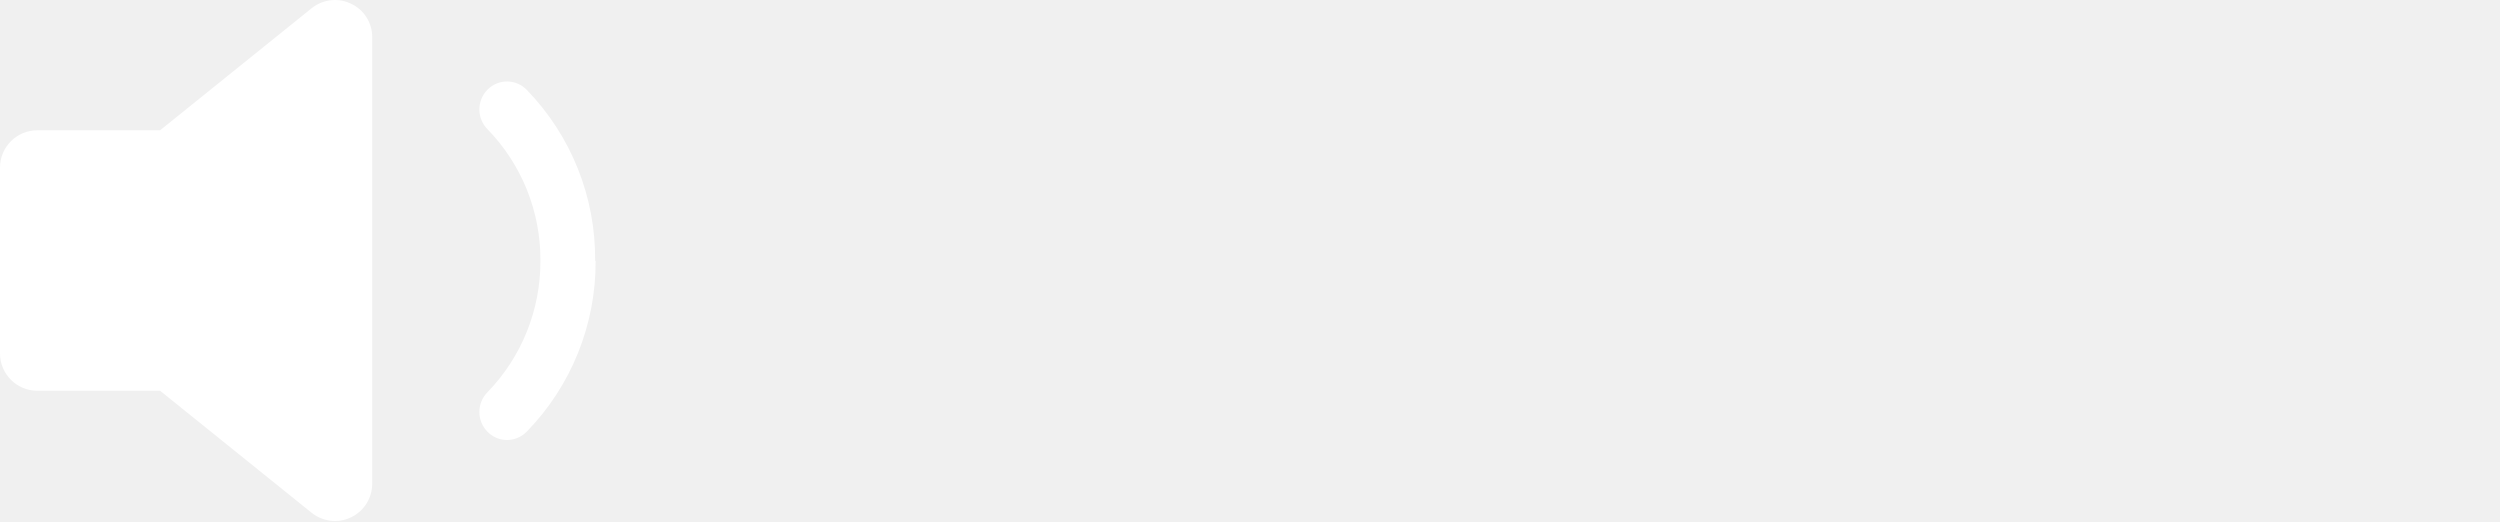
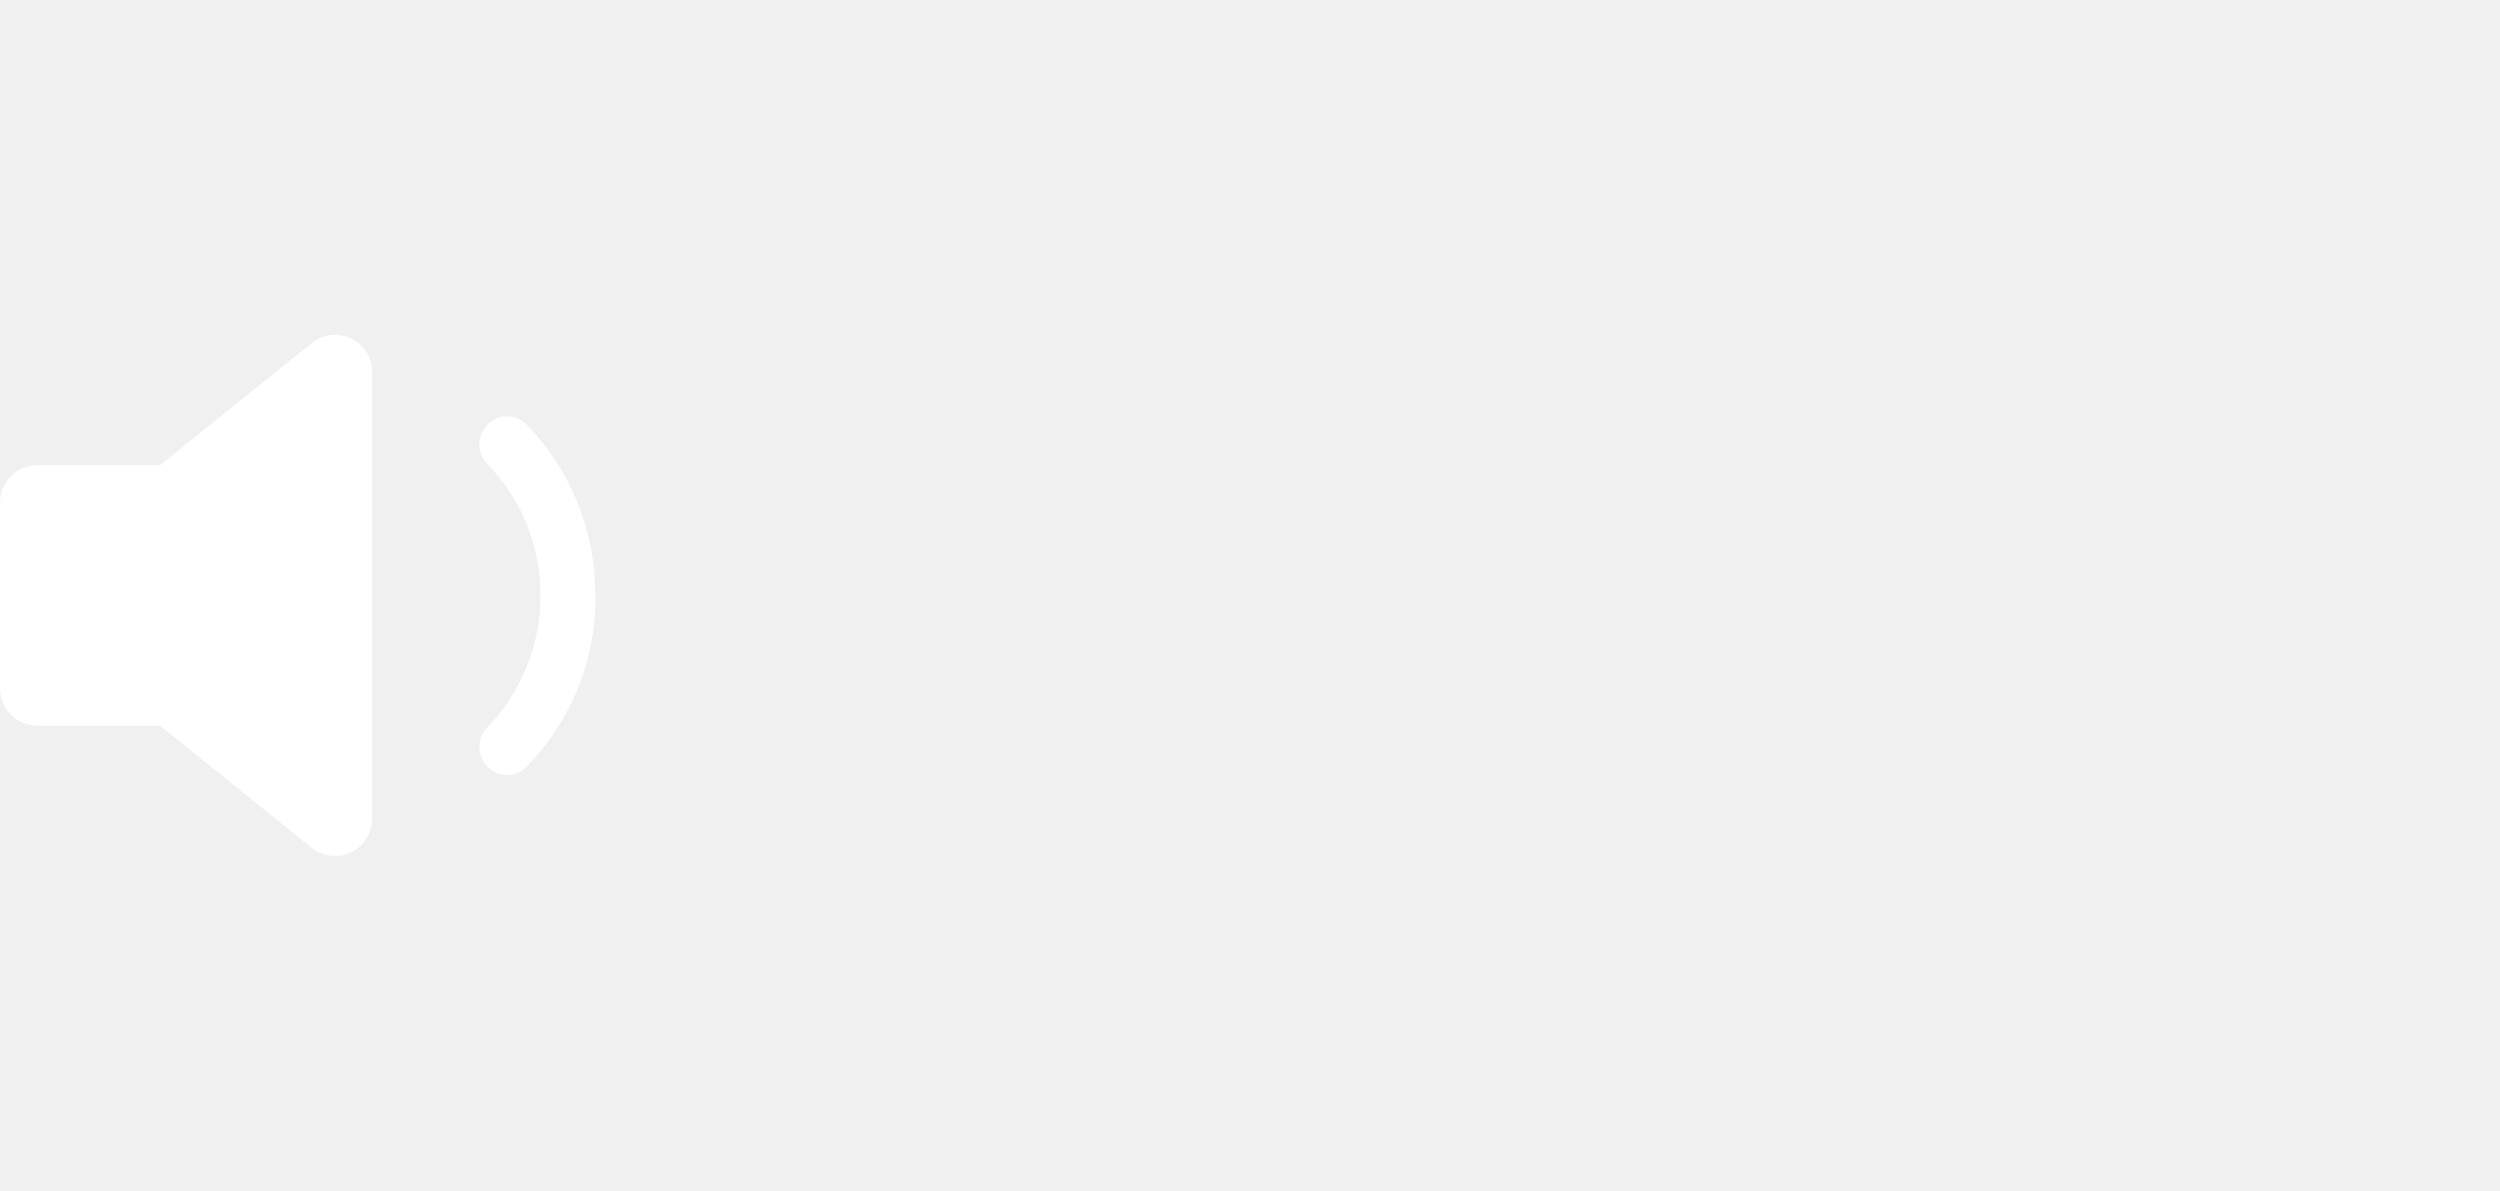
- <svg xmlns="http://www.w3.org/2000/svg" id="Grupo_16167" data-name="Grupo 16167" width="138.677" height="28.906" viewBox="0 0 138.677 28.906">
+ <svg xmlns="http://www.w3.org/2000/svg" id="Grupo_16167" data-name="Grupo 16167" width="60.677" height="28.906" viewBox="0 0 138.677 28.906">
  <g id="Icon_ionic-ios-volume-low" data-name="Icon ionic-ios-volume-low" transform="translate(0 0)">
    <path id="Caminho_134" data-name="Caminho 134" d="M28.473,10.331a2,2,0,0,0-.89-.206,2.068,2.068,0,0,0-1.29.452l-8.414,6.775H11.065A2.071,2.071,0,0,0,9,19.416V29.74A2.071,2.071,0,0,0,11.065,31.8h6.814l8.414,6.775a2.1,2.1,0,0,0,1.29.452,2,2,0,0,0,.89-.206,2.064,2.064,0,0,0,1.174-1.858V12.19A2.036,2.036,0,0,0,28.473,10.331Z" transform="translate(-9 -10.125)" fill="#fff" />
    <path id="Caminho_135" data-name="Caminho 135" d="M26.113,13.049a1.519,1.519,0,0,0-2.168-.013,1.562,1.562,0,0,0-.013,2.194,10.359,10.359,0,0,1,2.942,7.3h0a10.4,10.4,0,0,1-2.942,7.3,1.562,1.562,0,0,0,.013,2.194,1.517,1.517,0,0,0,1.071.452,1.536,1.536,0,0,0,1.1-.465,13.468,13.468,0,0,0,3.82-9.472h-.026A13.439,13.439,0,0,0,26.113,13.049Z" transform="translate(3.103 -8.068)" fill="#fff" />
  </g>
</svg>
